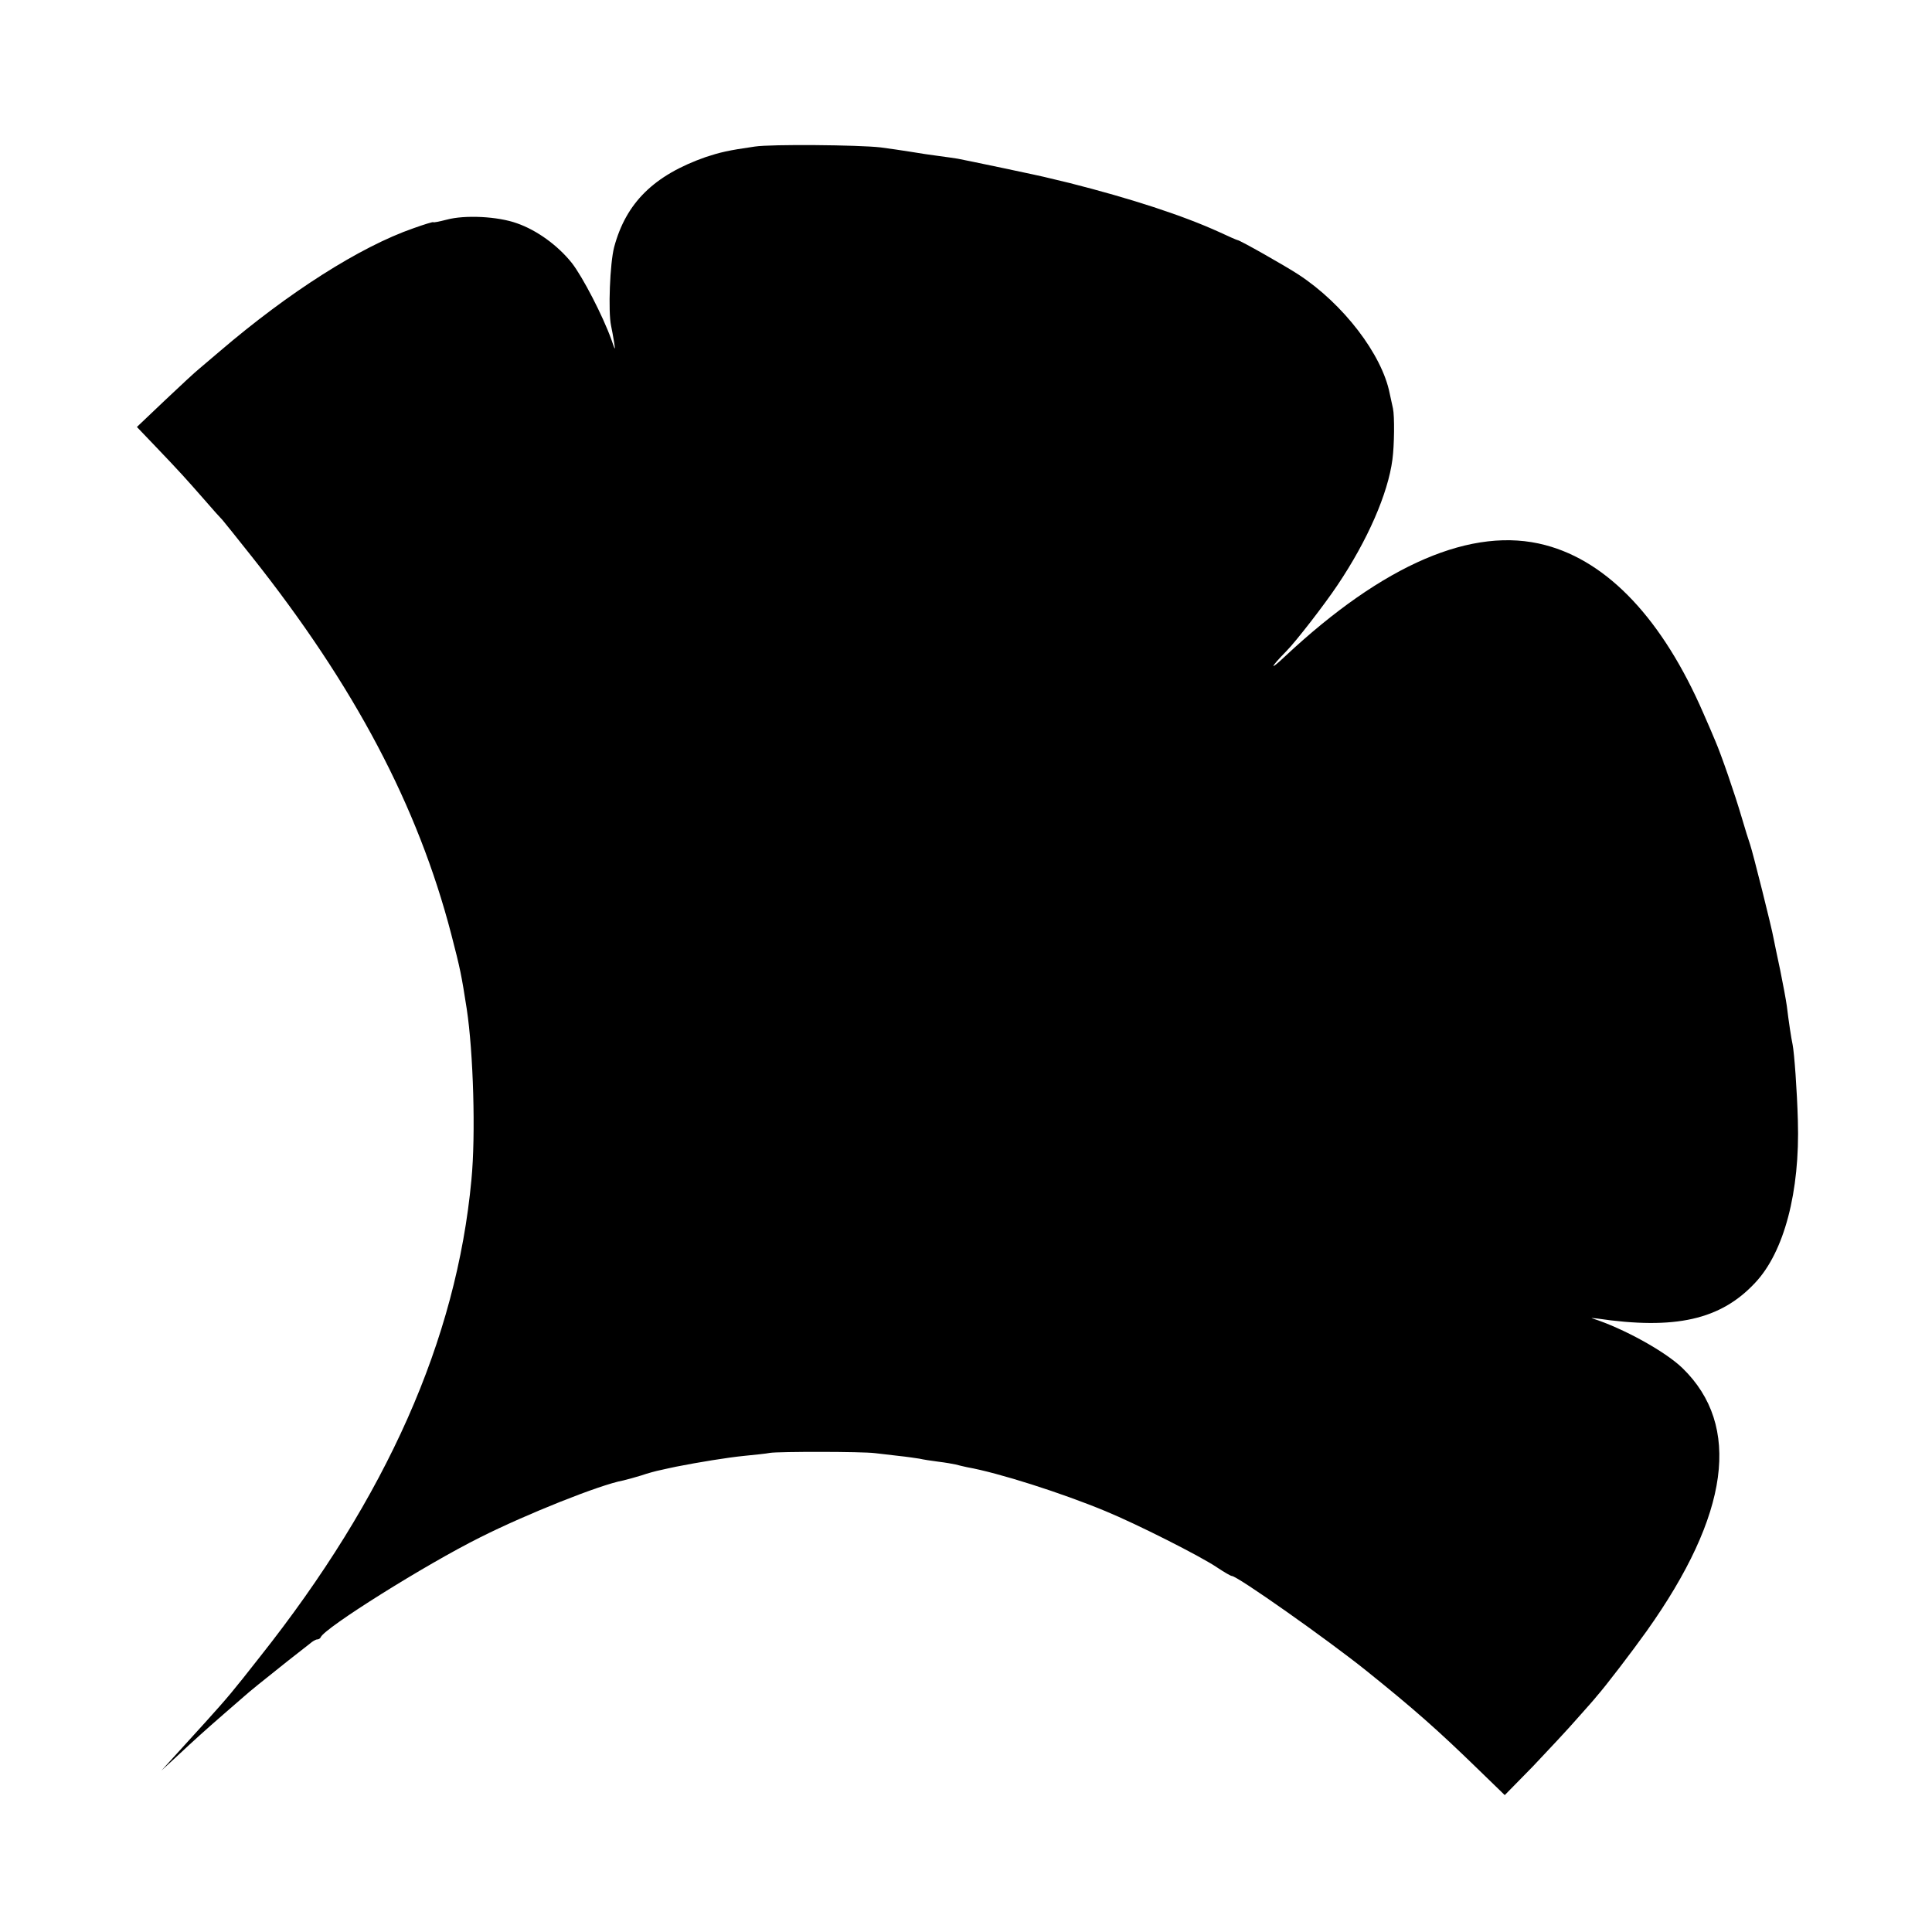
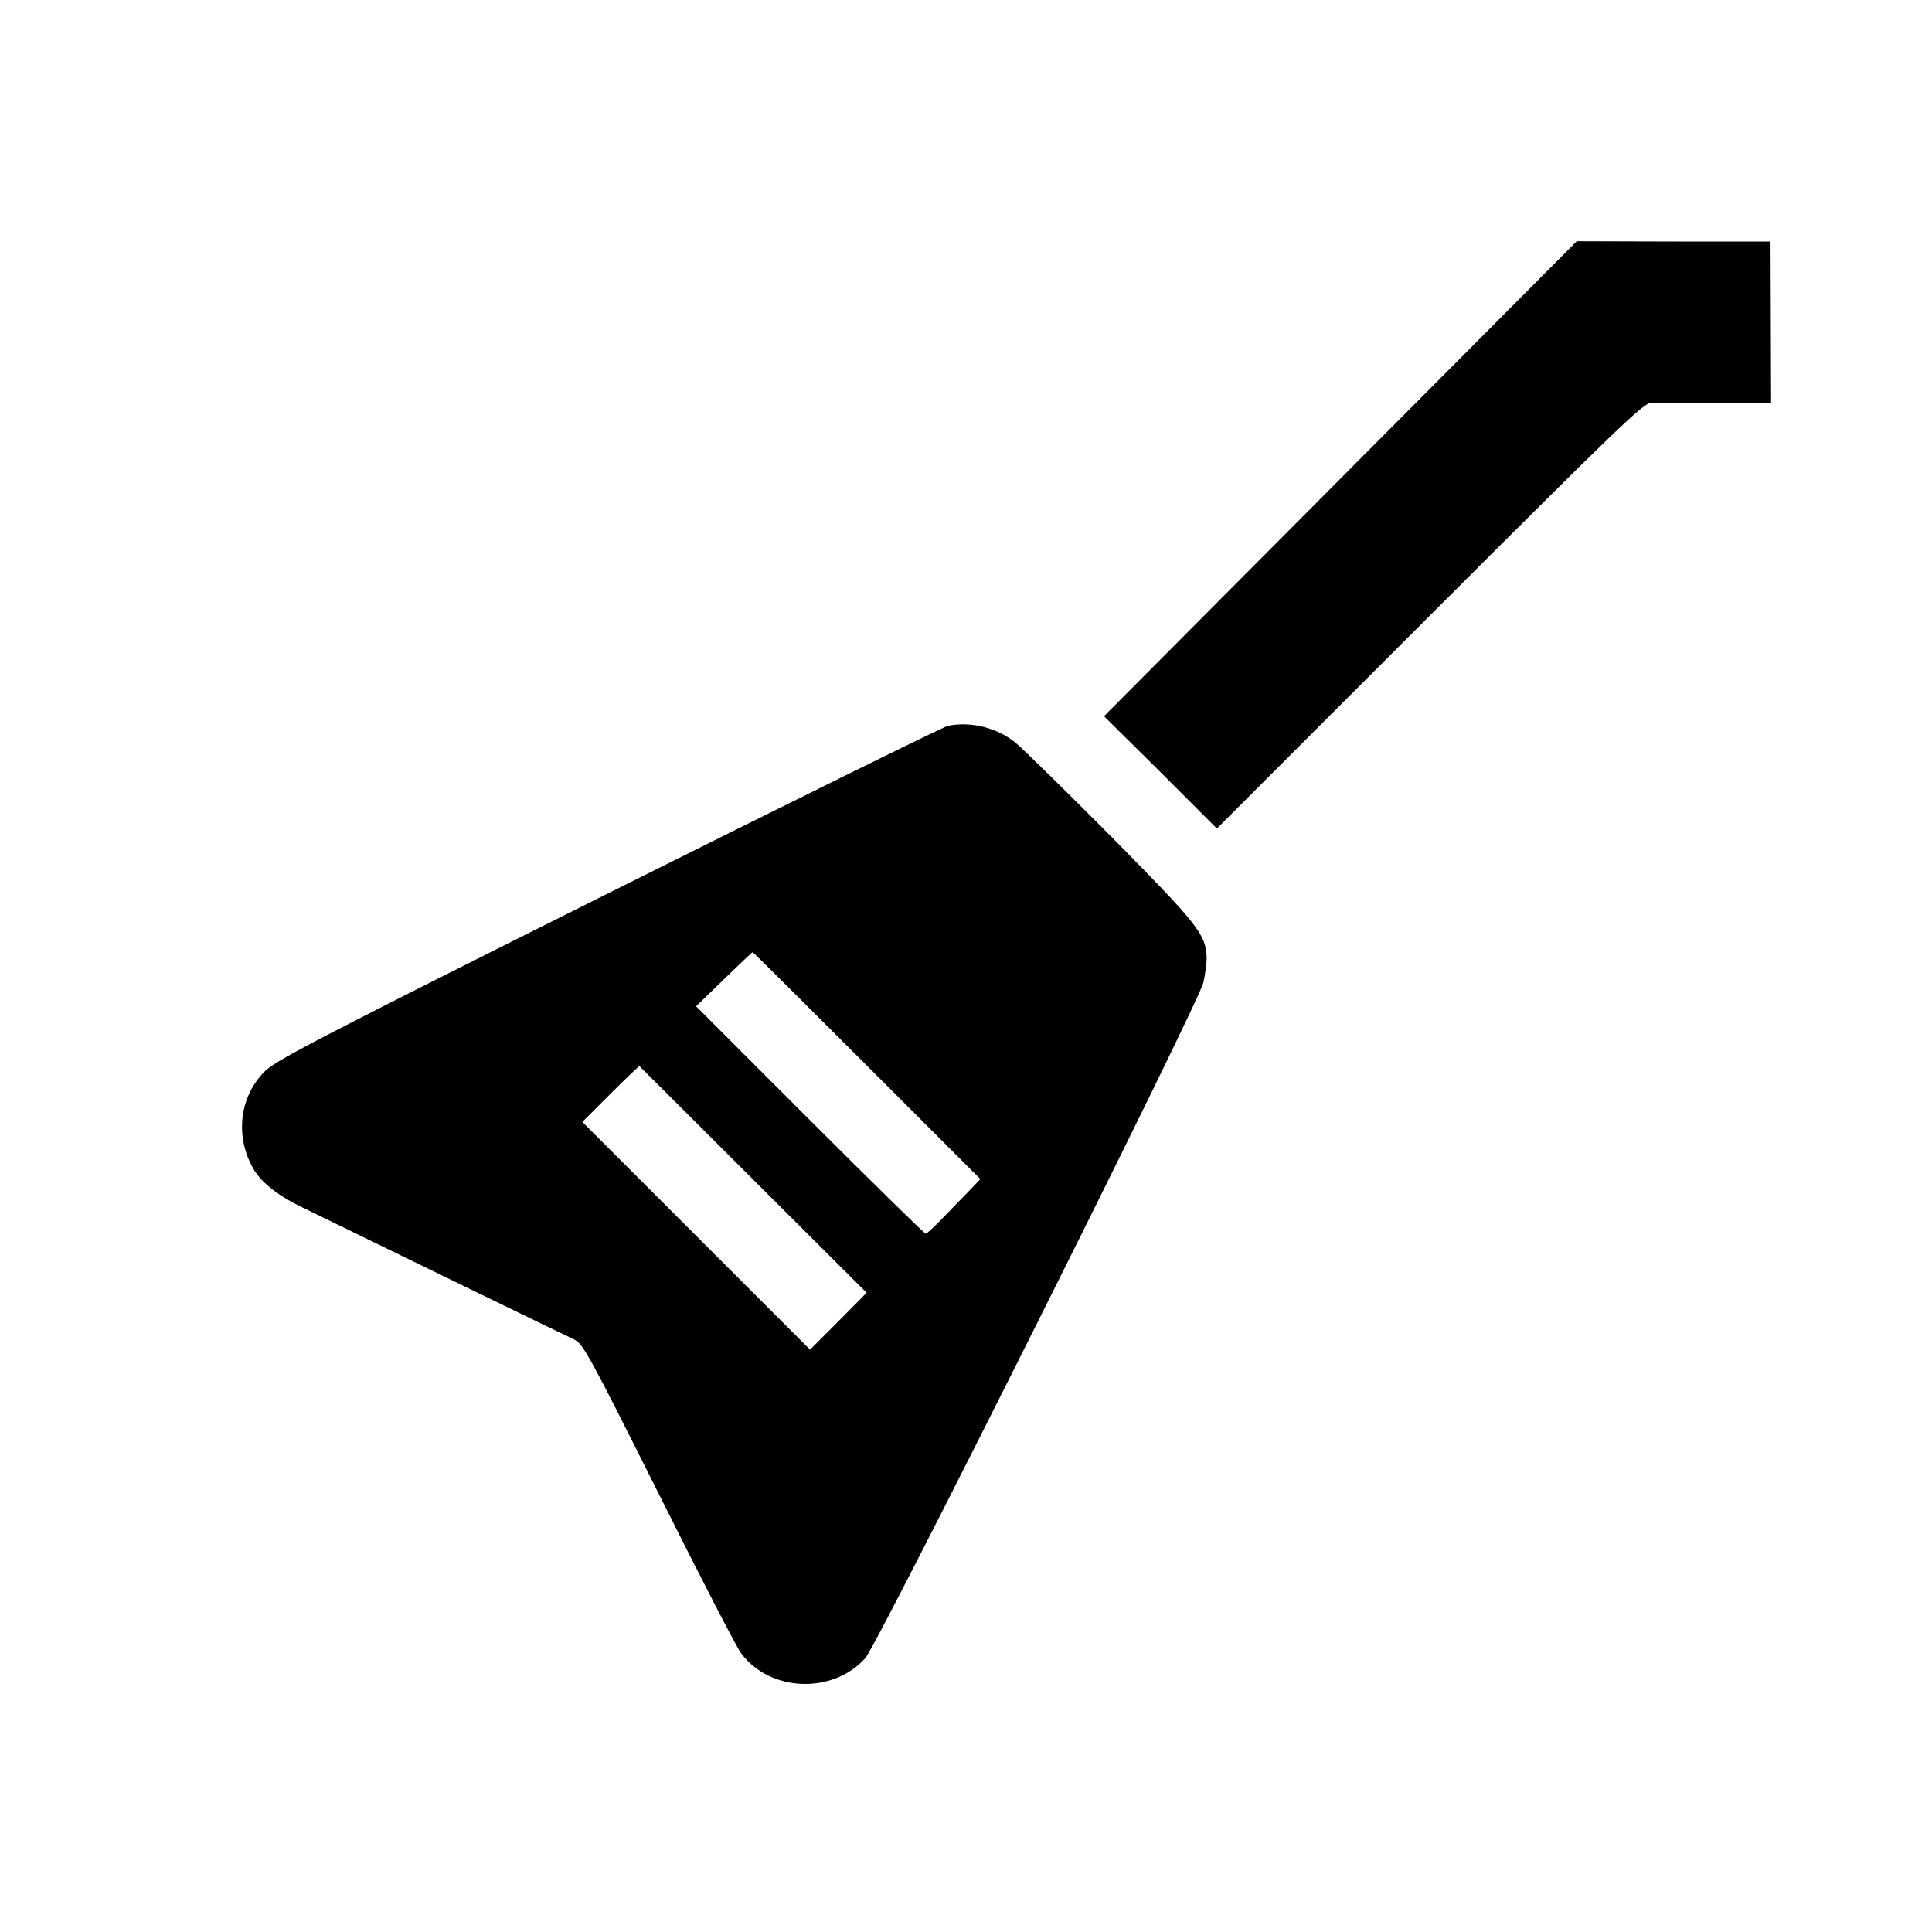
<svg xmlns="http://www.w3.org/2000/svg" version="1.0" width="700pt" height="700pt" viewBox="0 0 700 700" preserveAspectRatio="xMidYMid meet">
  <g transform="translate(0,700) scale(0.1,-0.1)" fill="#000000" stroke="none">
-     <path d="M2735 6469 c-98 -14 -126 -21 -178 -38 -188 -66 -289 -166 -332 -327 -15 -58 -22 -232 -11 -284 3 -14 8 -41 11 -60 5 -32 4 -31 -10 10 -31 86 -104 227 -143 277 -51 64 -127 119 -199 144 -69 25 -189 31 -255 13 -27 -7 -48 -11 -48 -9 0 2 -33 -8 -72 -22 -193 -67 -452 -232 -702 -446 -27 -23 -60 -51 -73 -62 -14 -11 -70 -63 -126 -116 l-101 -96 66 -69 c90 -94 114 -121 178 -194 30 -35 60 -68 66 -74 5 -6 53 -65 105 -131 374 -471 603 -905 724 -1370 33 -127 37 -148 56 -270 24 -157 33 -457 17 -620 -54 -579 -307 -1149 -767 -1729 -98 -125 -114 -144 -196 -235 -54 -59 -60 -66 -120 -132 l-40 -44 50 46 c76 71 104 96 175 158 36 31 70 61 76 66 14 13 72 60 154 125 36 28 73 57 83 65 9 8 21 15 26 15 5 0 11 3 13 8 14 34 381 264 578 362 167 84 435 191 518 206 13 3 42 11 65 18 23 8 56 17 72 20 17 4 41 9 55 12 81 16 185 33 245 39 39 4 81 8 95 11 32 5 334 5 380 -1 19 -2 58 -7 86 -10 29 -3 62 -8 75 -10 13 -3 44 -8 69 -11 25 -3 53 -8 62 -10 10 -3 29 -7 42 -10 113 -20 342 -93 501 -159 112 -46 346 -164 406 -205 24 -16 48 -30 52 -30 20 0 346 -230 487 -343 173 -139 259 -215 403 -355 l99 -96 102 104 c55 58 128 136 161 174 33 37 65 73 70 80 32 36 129 163 181 236 301 423 344 745 130 953 -63 61 -216 145 -326 180 -8 2 -1 2 15 0 284 -42 449 -5 574 129 105 111 163 330 155 588 -3 110 -13 245 -19 275 -5 23 -14 82 -21 140 -3 22 -14 81 -24 130 -11 50 -21 101 -24 115 -6 36 -75 311 -85 340 -5 14 -19 59 -31 100 -24 82 -74 227 -95 275 -7 17 -26 62 -43 100 -147 339 -345 550 -573 610 -263 70 -586 -69 -944 -404 -57 -54 -54 -41 5 19 35 35 140 171 186 240 109 162 183 332 199 455 7 51 8 158 2 185 -2 8 -7 33 -12 55 -28 141 -168 324 -330 430 -47 31 -213 125 -221 125 -2 0 -32 13 -66 29 -134 61 -322 122 -543 178 -33 8 -67 16 -75 18 -25 7 -303 65 -330 70 -14 2 -45 7 -70 10 -25 3 -70 10 -100 15 -30 5 -80 12 -110 16 -79 9 -396 12 -455 3z" />
+     <path d="M4856 5265 l-856 -860 205 -203 204 -204 771 771 c691 691 775 771 803 772 18 0 122 0 233 0 l201 0 -1 292 -1 292 -351 0 -351 1 -857 -861z" />
+     <path d="M3434 4370 c-17 -4 -571 -277 -1229 -606 -1037 -518 -1204 -605 -1244 -644 -91 -90 -110 -228 -48 -346 29 -55 88 -103 185 -150 332 -162 941 -458 982 -477 33 -16 53 -53 307 -560 149 -298 283 -558 298 -577 104 -140 331 -150 450 -18 45 50 1207 2371 1225 2448 7 30 12 72 12 92 -4 84 -32 119 -346 437 -166 167 -323 321 -349 342 -67 53 -160 76 -243 59z m-293 -1231 l411 -411 -40 -42 c-22 -22 -65 -67 -95 -98 -31 -32 -59 -58 -63 -58 -4 0 -193 185 -420 412 l-412 412 101 98 c56 54 102 98 104 98 2 0 188 -185 414 -411z m-411 -414 l410 -409 -102 -103 -103 -103 -412 412 -413 413 102 102 c56 56 103 101 105 100 1 -1 187 -186 413 -412z" />
  </g>
</svg>
